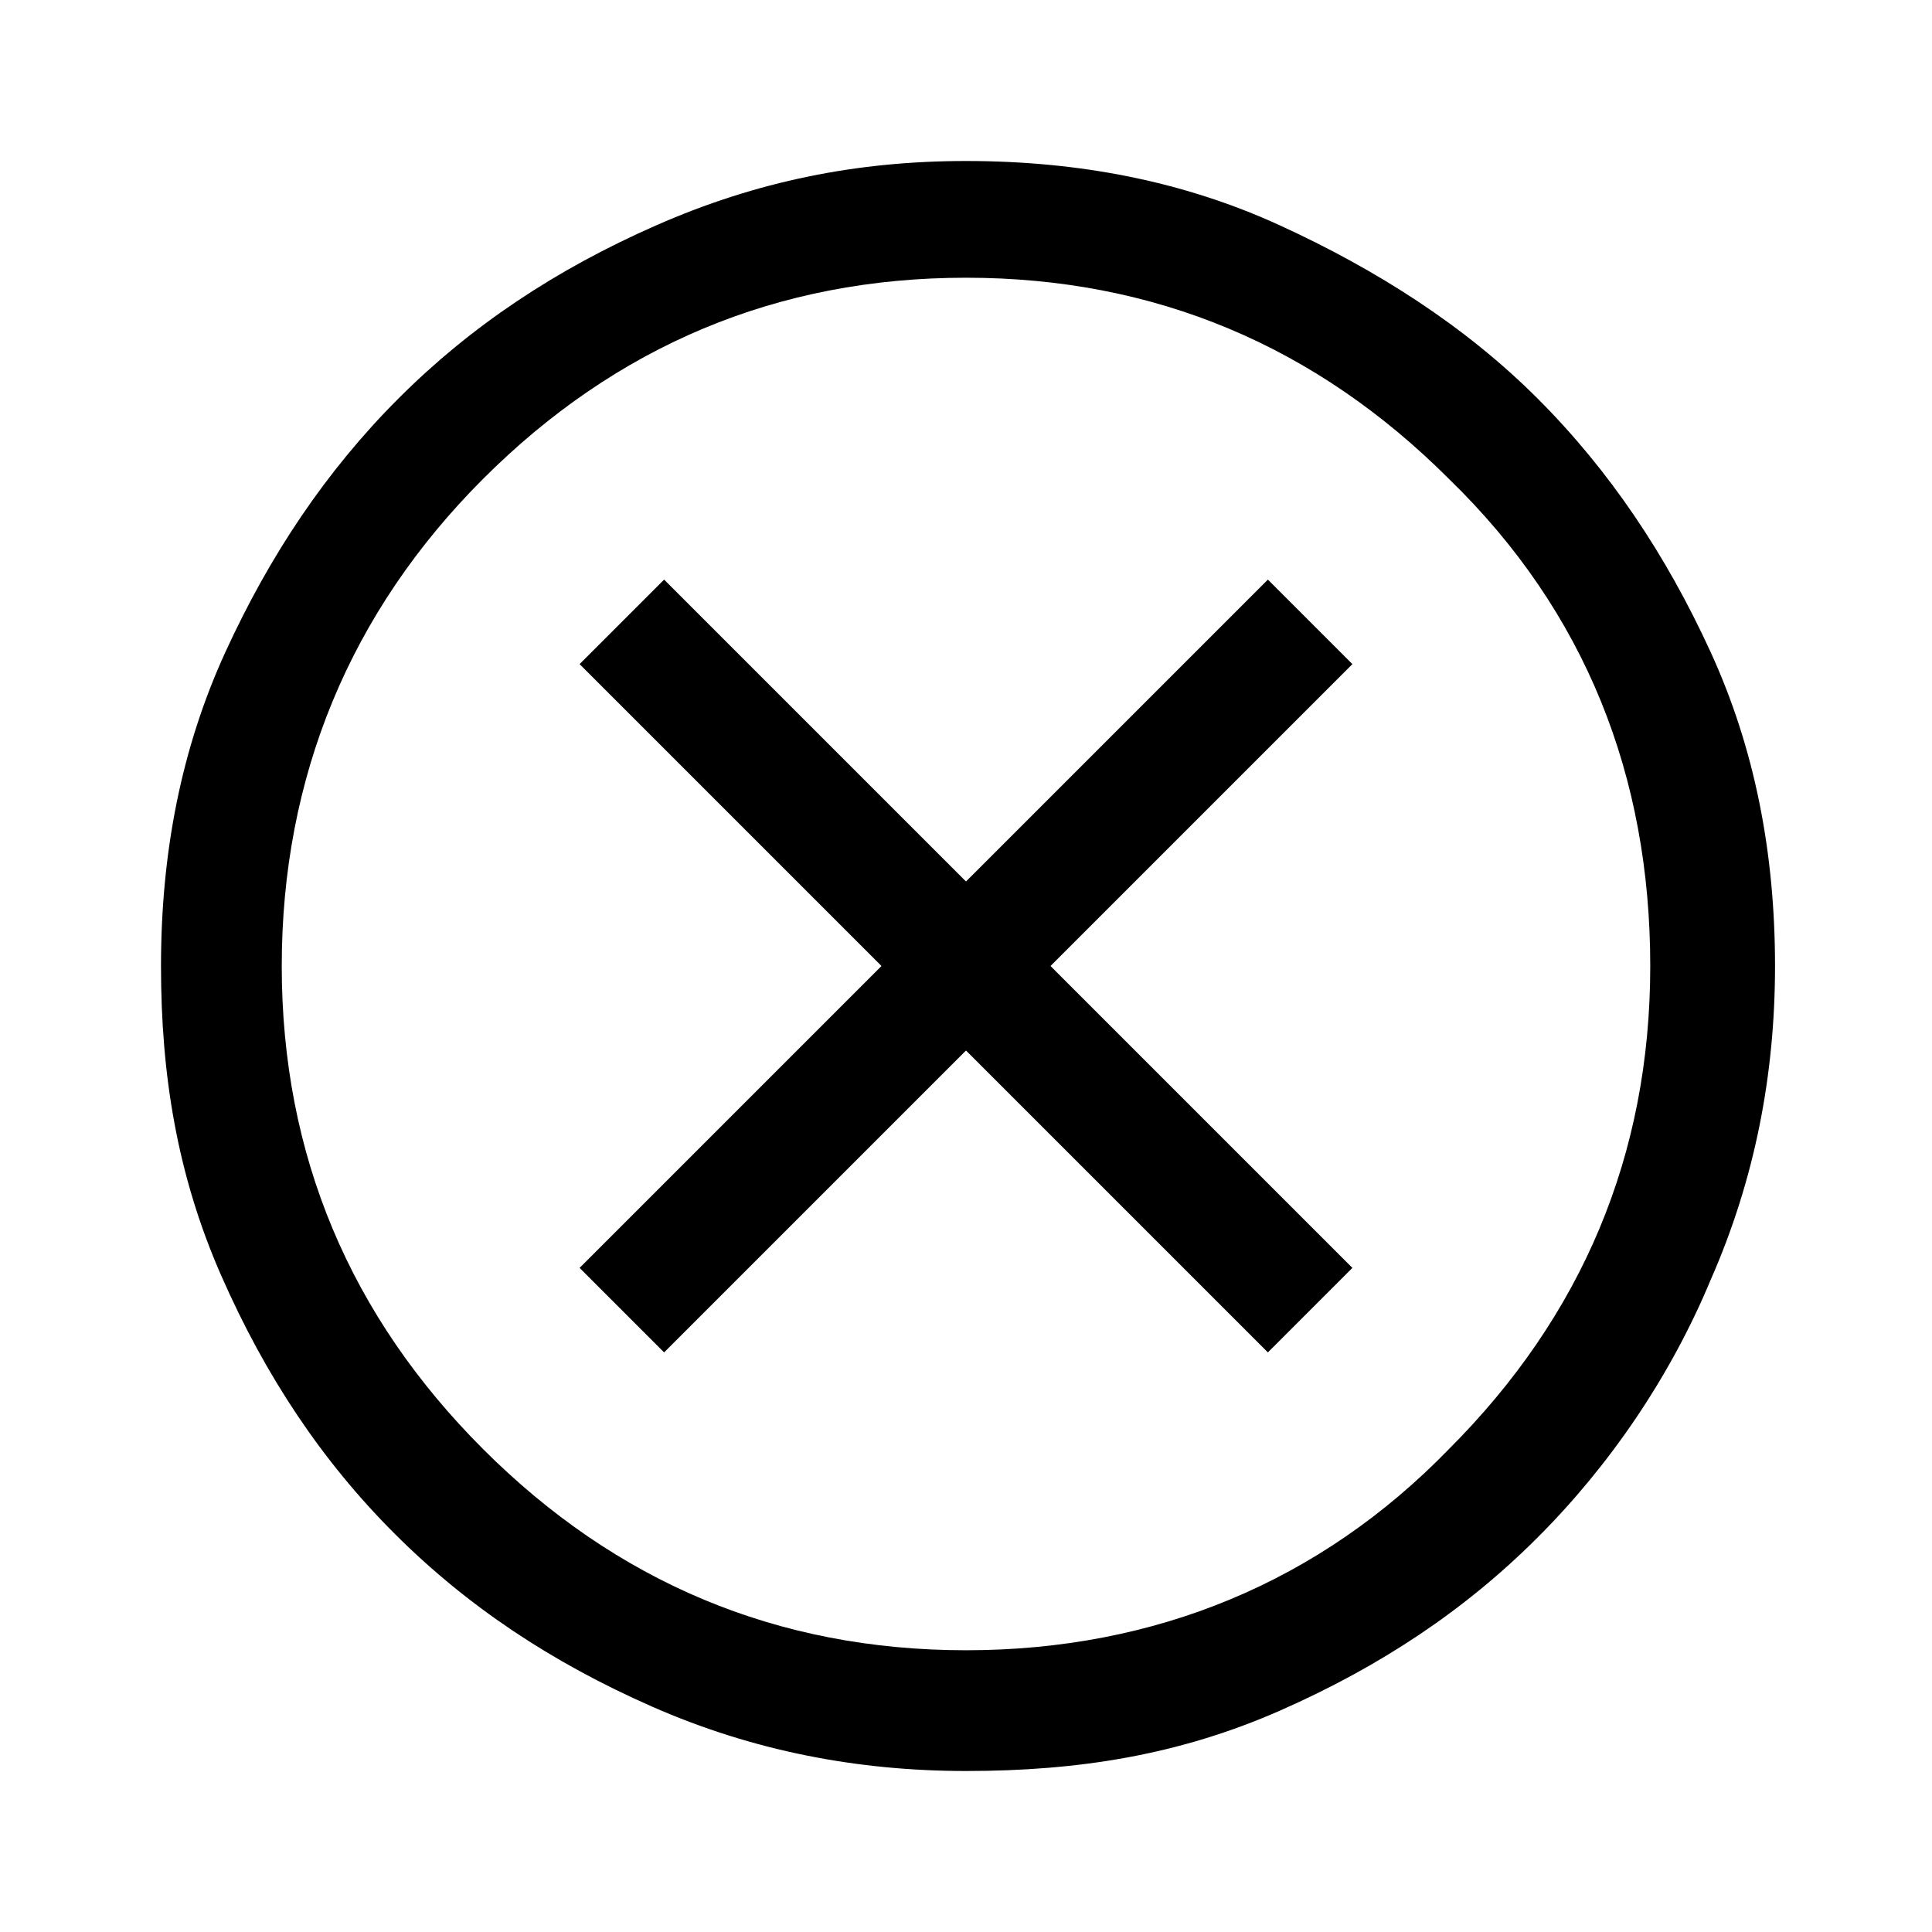
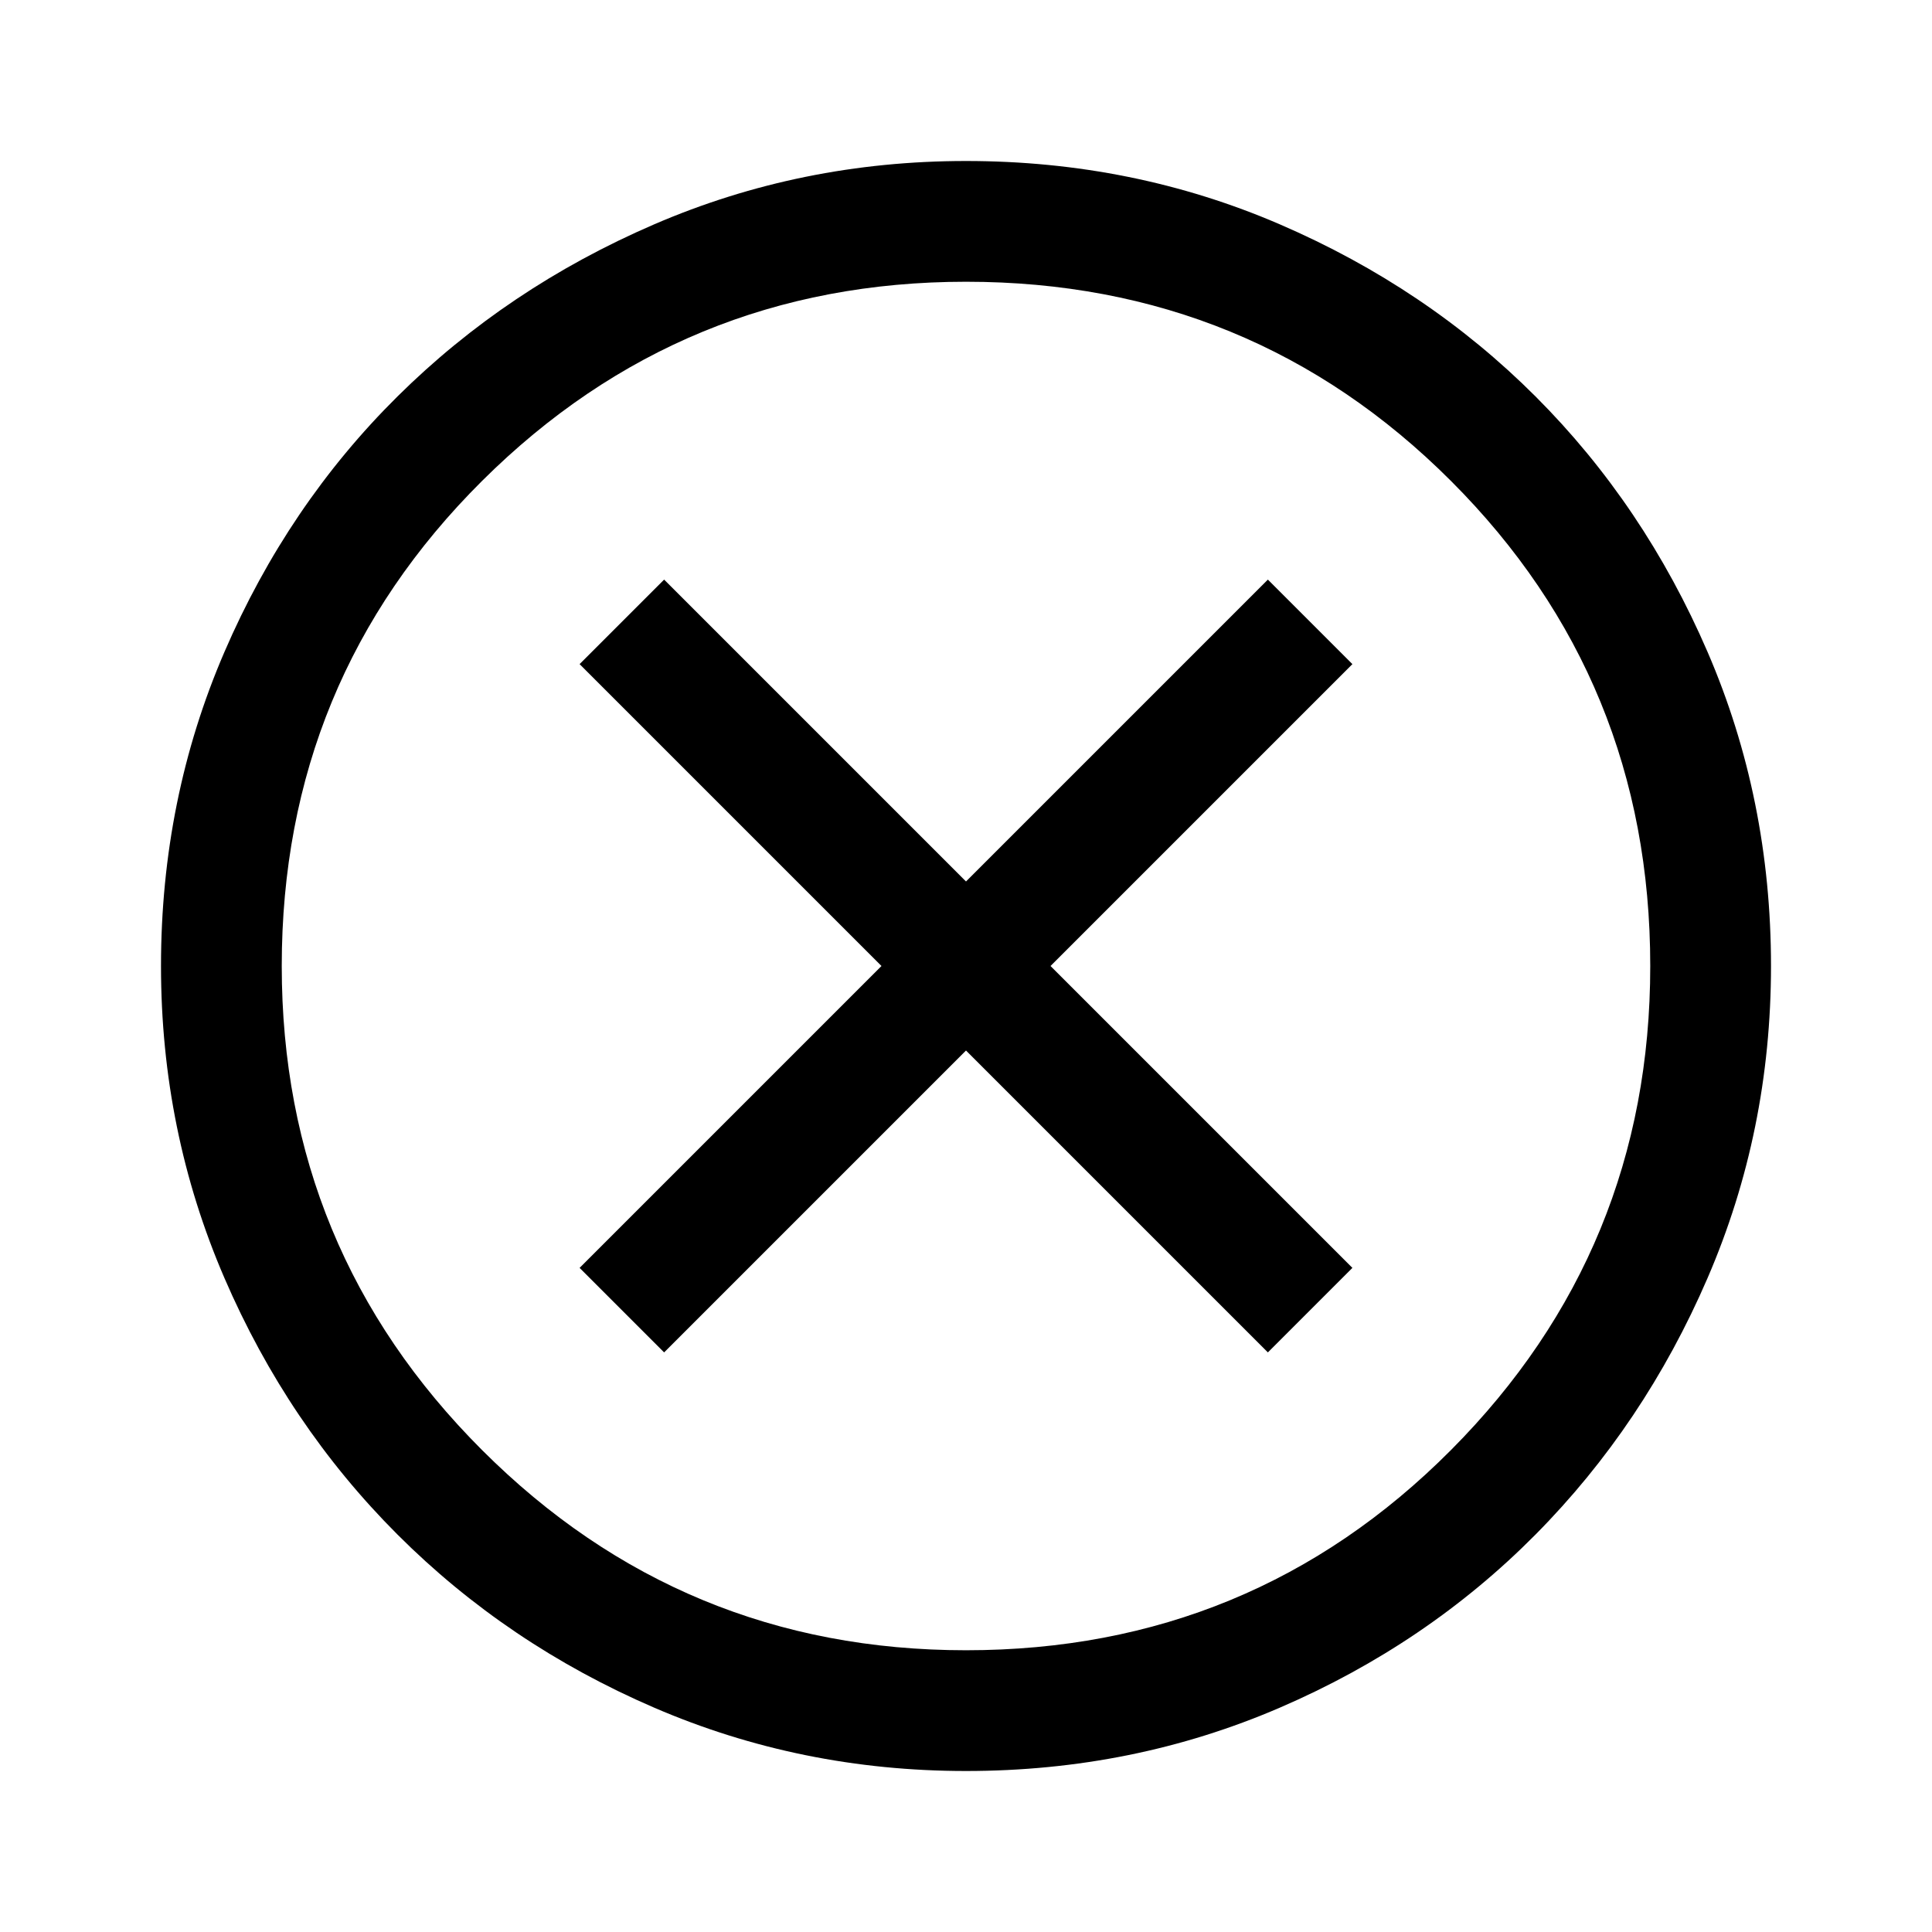
- <svg xmlns="http://www.w3.org/2000/svg" version="1.1" id="Layer_1" x="0px" y="0px" viewBox="0 0 48 48" style="enable-background:new 0 0 48 48;" xml:space="preserve">
-   <style type="text/css">
- 	.st0{enable-background:new    ;}
- </style>
-   <path class="st0" d="M16.5,33.6l7.5-7.5l7.5,7.5l2.1-2.1L26.1,24l7.5-7.5l-2.1-2.1L24,21.9l-7.5-7.5l-2.1,2.1l7.5,7.5l-7.5,7.5  L16.5,33.6z M24,44c-2.7,0-5.3-0.5-7.8-1.6s-4.6-2.5-6.4-4.3s-3.2-3.9-4.3-6.4S4,26.7,4,24c0-2.8,0.5-5.4,1.6-7.8s2.5-4.5,4.3-6.3  s3.9-3.2,6.4-4.3S21.3,4,24,4c2.8,0,5.4,0.5,7.8,1.6s4.6,2.5,6.4,4.3s3.2,3.9,4.3,6.3s1.6,5,1.6,7.8c0,2.7-0.5,5.3-1.6,7.8  c-1,2.4-2.5,4.6-4.3,6.4s-3.9,3.2-6.4,4.3S26.8,44,24,44z M24,41c4.7,0,8.8-1.7,12-5c3.3-3.3,5-7.3,5-12s-1.6-8.8-5-12.1  c-3.3-3.3-7.3-5-12-5s-8.7,1.7-12,5S7,19.3,7,24s1.7,8.7,5,12S19.3,41,24,41z" />
+ <svg xmlns="http://www.w3.org/2000/svg" height="48" viewBox="0 -960 960 960" width="48">
+   <path d="m330-288 150-150 150 150 42-42-150-150 150-150-42-42-150 150-150-150-42 42 150 150-150 150 42 42ZM480-80q-82 0-155-31.5t-127.5-86Q143-252 111.5-325T80-480q0-83 31.5-156t86-127Q252-817 325-848.5T480-880q83 0 156 31.5T763-763q54 54 85.5 127T880-480q0 82-31.5 155T763-197.5q-54 54.5-127 86T480-80Zm0-60q142 0 241-99.5T820-480q0-142-99-241t-241-99q-141 0-240.5 99T140-480q0 141 99.5 240.5T480-140Zm0-340Z" />
</svg>
